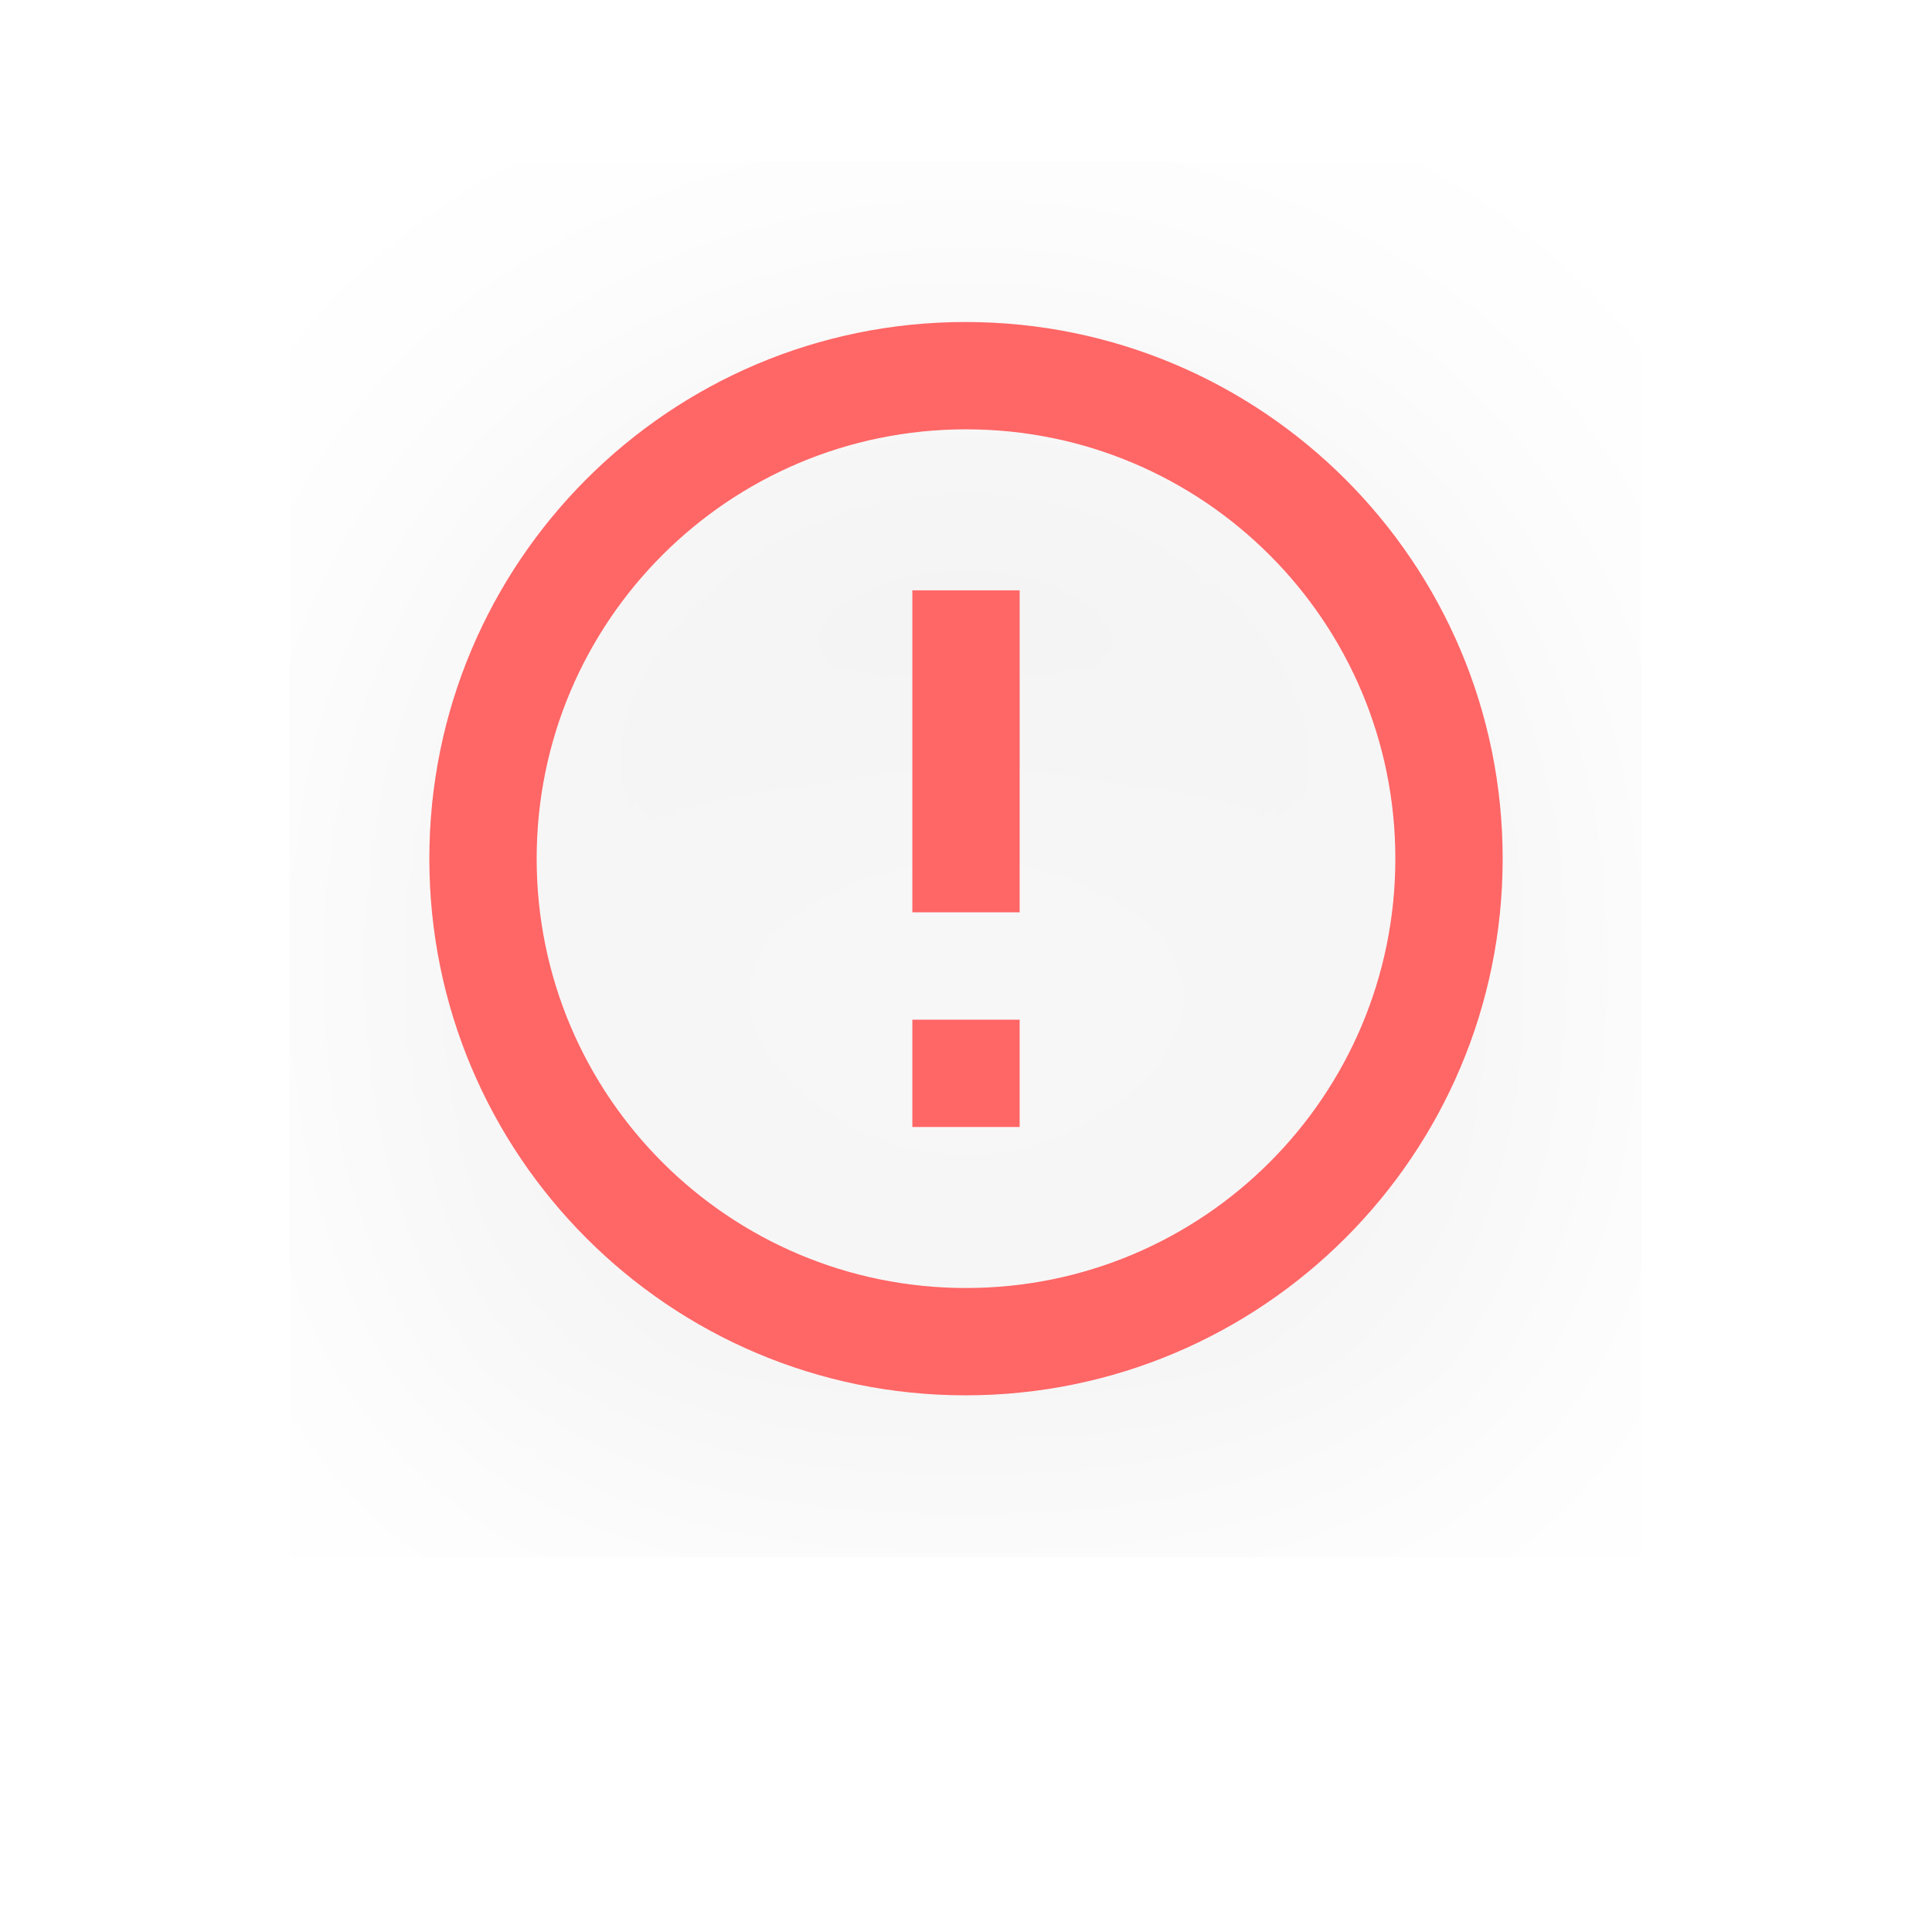
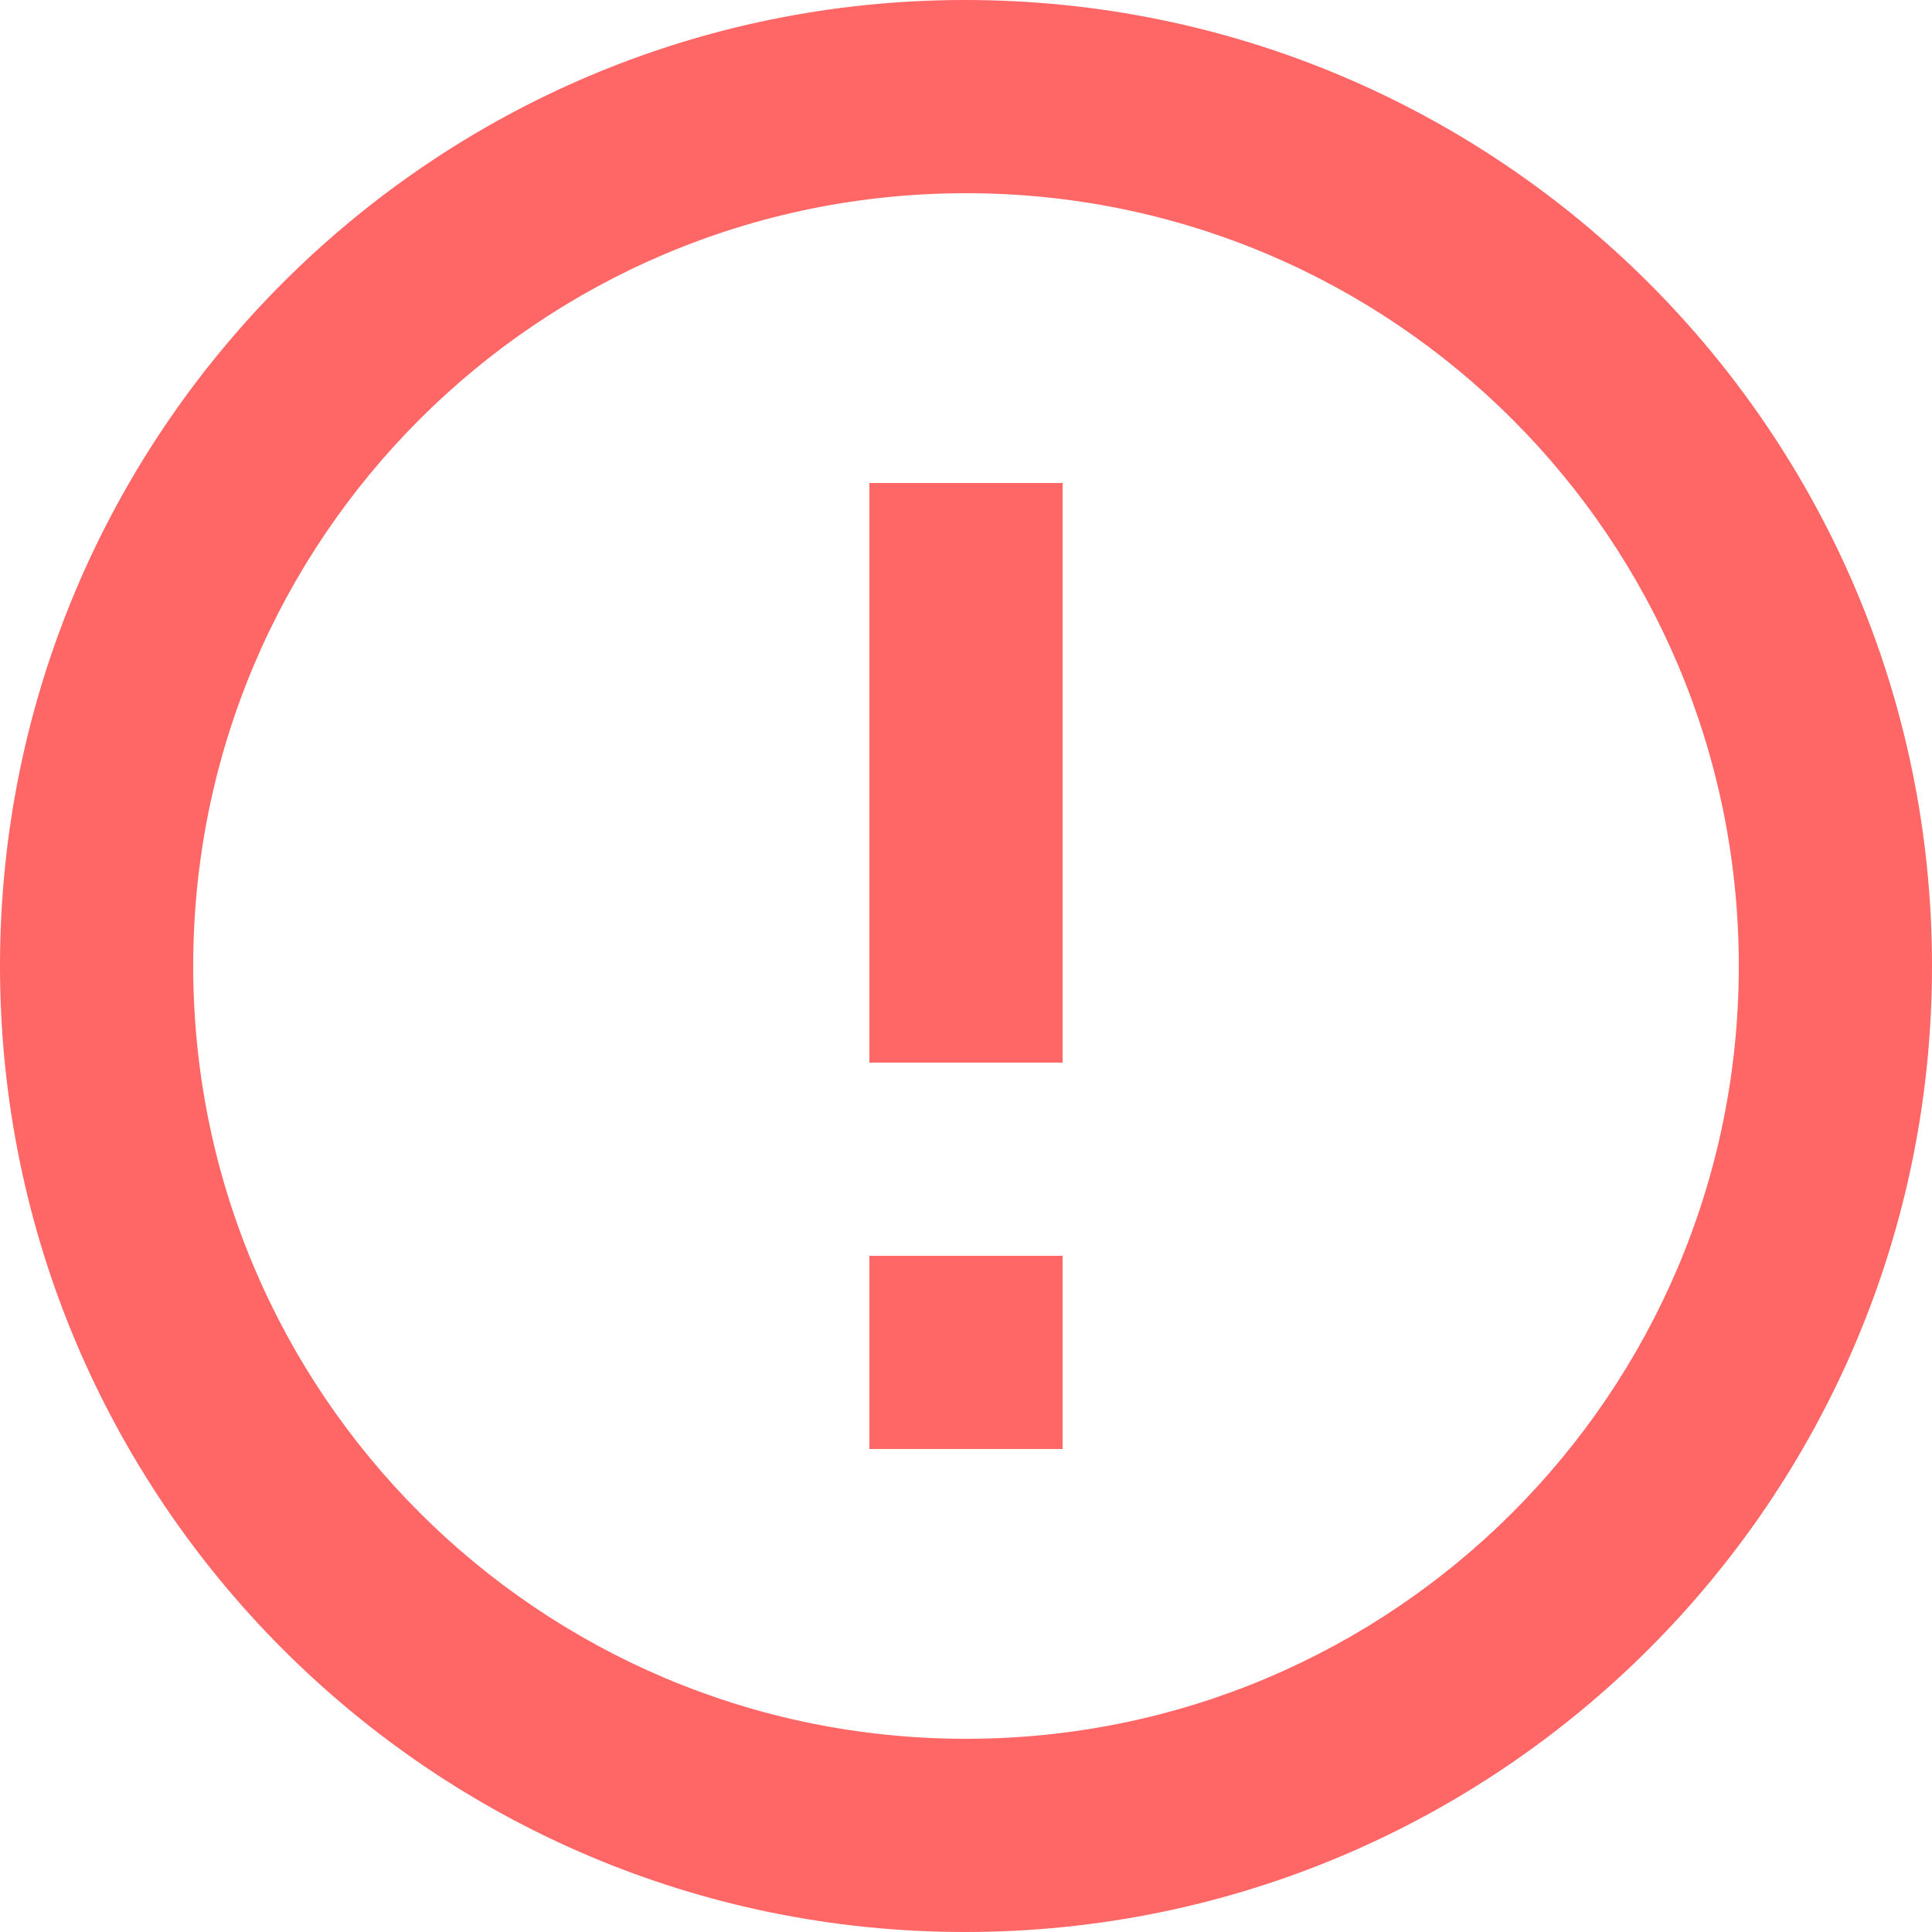
- <svg xmlns="http://www.w3.org/2000/svg" width="36px" height="36px" viewBox="0 0 36 36" version="1.1">
-   <defs>
-     <filter x="-2.5%" y="-4.1%" width="104.9%" height="108.3%" filterUnits="objectBoundingBox" id="filter-1">
-       <feOffset dx="0" dy="2" in="SourceAlpha" result="shadowOffsetOuter1" />
-       <feGaussianBlur stdDeviation="4" in="shadowOffsetOuter1" result="shadowBlurOuter1" />
-       <feColorMatrix values="0 0 0 0 0   0 0 0 0 0   0 0 0 0 0  0 0 0 0.15 0" type="matrix" in="shadowBlurOuter1" result="shadowMatrixOuter1" />
-       <feMerge>
-         <feMergeNode in="shadowMatrixOuter1" />
-         <feMergeNode in="SourceGraphic" />
-       </feMerge>
-     </filter>
-   </defs>
-   <g id="Page-1" stroke="none" stroke-width="1" fill="none" fill-rule="evenodd">
-     <g id="FF-Traders" transform="translate(-355, -1098)">
-       <g id="Group-11-Copy-3" filter="url(#filter-1)" transform="translate(124, 942)">
-         <g id="Group-16" transform="translate(0, 144)">
-           <g id="Group-17" transform="translate(237, 16)">
-             <g id="baseline-error_outline-24px">
-               <polygon id="Path" points="0 0 24 0 24 24 0 24" />
-               <path d="M11,15 L13,15 L13,17 L11,17 L11,15 Z M11,7 L13,7 L13,13 L11,13 L11,7 Z M11.99,2 C6.47,2 2,6.48 2,12 C2,17.52 6.47,22 11.99,22 C17.52,22 22,17.52 22,12 C22,6.48 17.52,2 11.99,2 Z M12,20 C7.58,20 4,16.42 4,12 C4,7.58 7.58,4 12,4 C16.42,4 20,7.58 20,12 C20,16.42 16.42,20 12,20 Z" id="Shape" fill="#FF6666" fill-rule="nonzero" />
-             </g>
+ <svg xmlns="http://www.w3.org/2000/svg" width="24px" height="24px" viewBox="8 6 20 20" version="1.1">
+   <g stroke="none" stroke-width="1" fill="none" fill-rule="evenodd">
+     <g transform="translate(-355, -1098)">
+       <g transform="translate(124, 942)">
+         <g transform="translate(0, 144)">
+           <g transform="translate(237, 16)">
+             <polygon id="Path" points="0 0 24 0 24 24 0 24" />
+             <path d="M11,15 L13,15 L13,17 L11,17 L11,15 Z M11,7 L13,7 L13,13 L11,13 L11,7 Z M11.99,2 C6.47,2 2,6.48 2,12 C2,17.52 6.47,22 11.99,22 C17.52,22 22,17.52 22,12 C22,6.48 17.52,2 11.99,2 Z M12,20 C7.58,20 4,16.42 4,12 C4,7.58 7.58,4 12,4 C16.42,4 20,7.58 20,12 C20,16.42 16.42,20 12,20 Z" id="Shape" fill="#FF6666" fill-rule="nonzero" />
          </g>
        </g>
      </g>
    </g>
  </g>
</svg>
